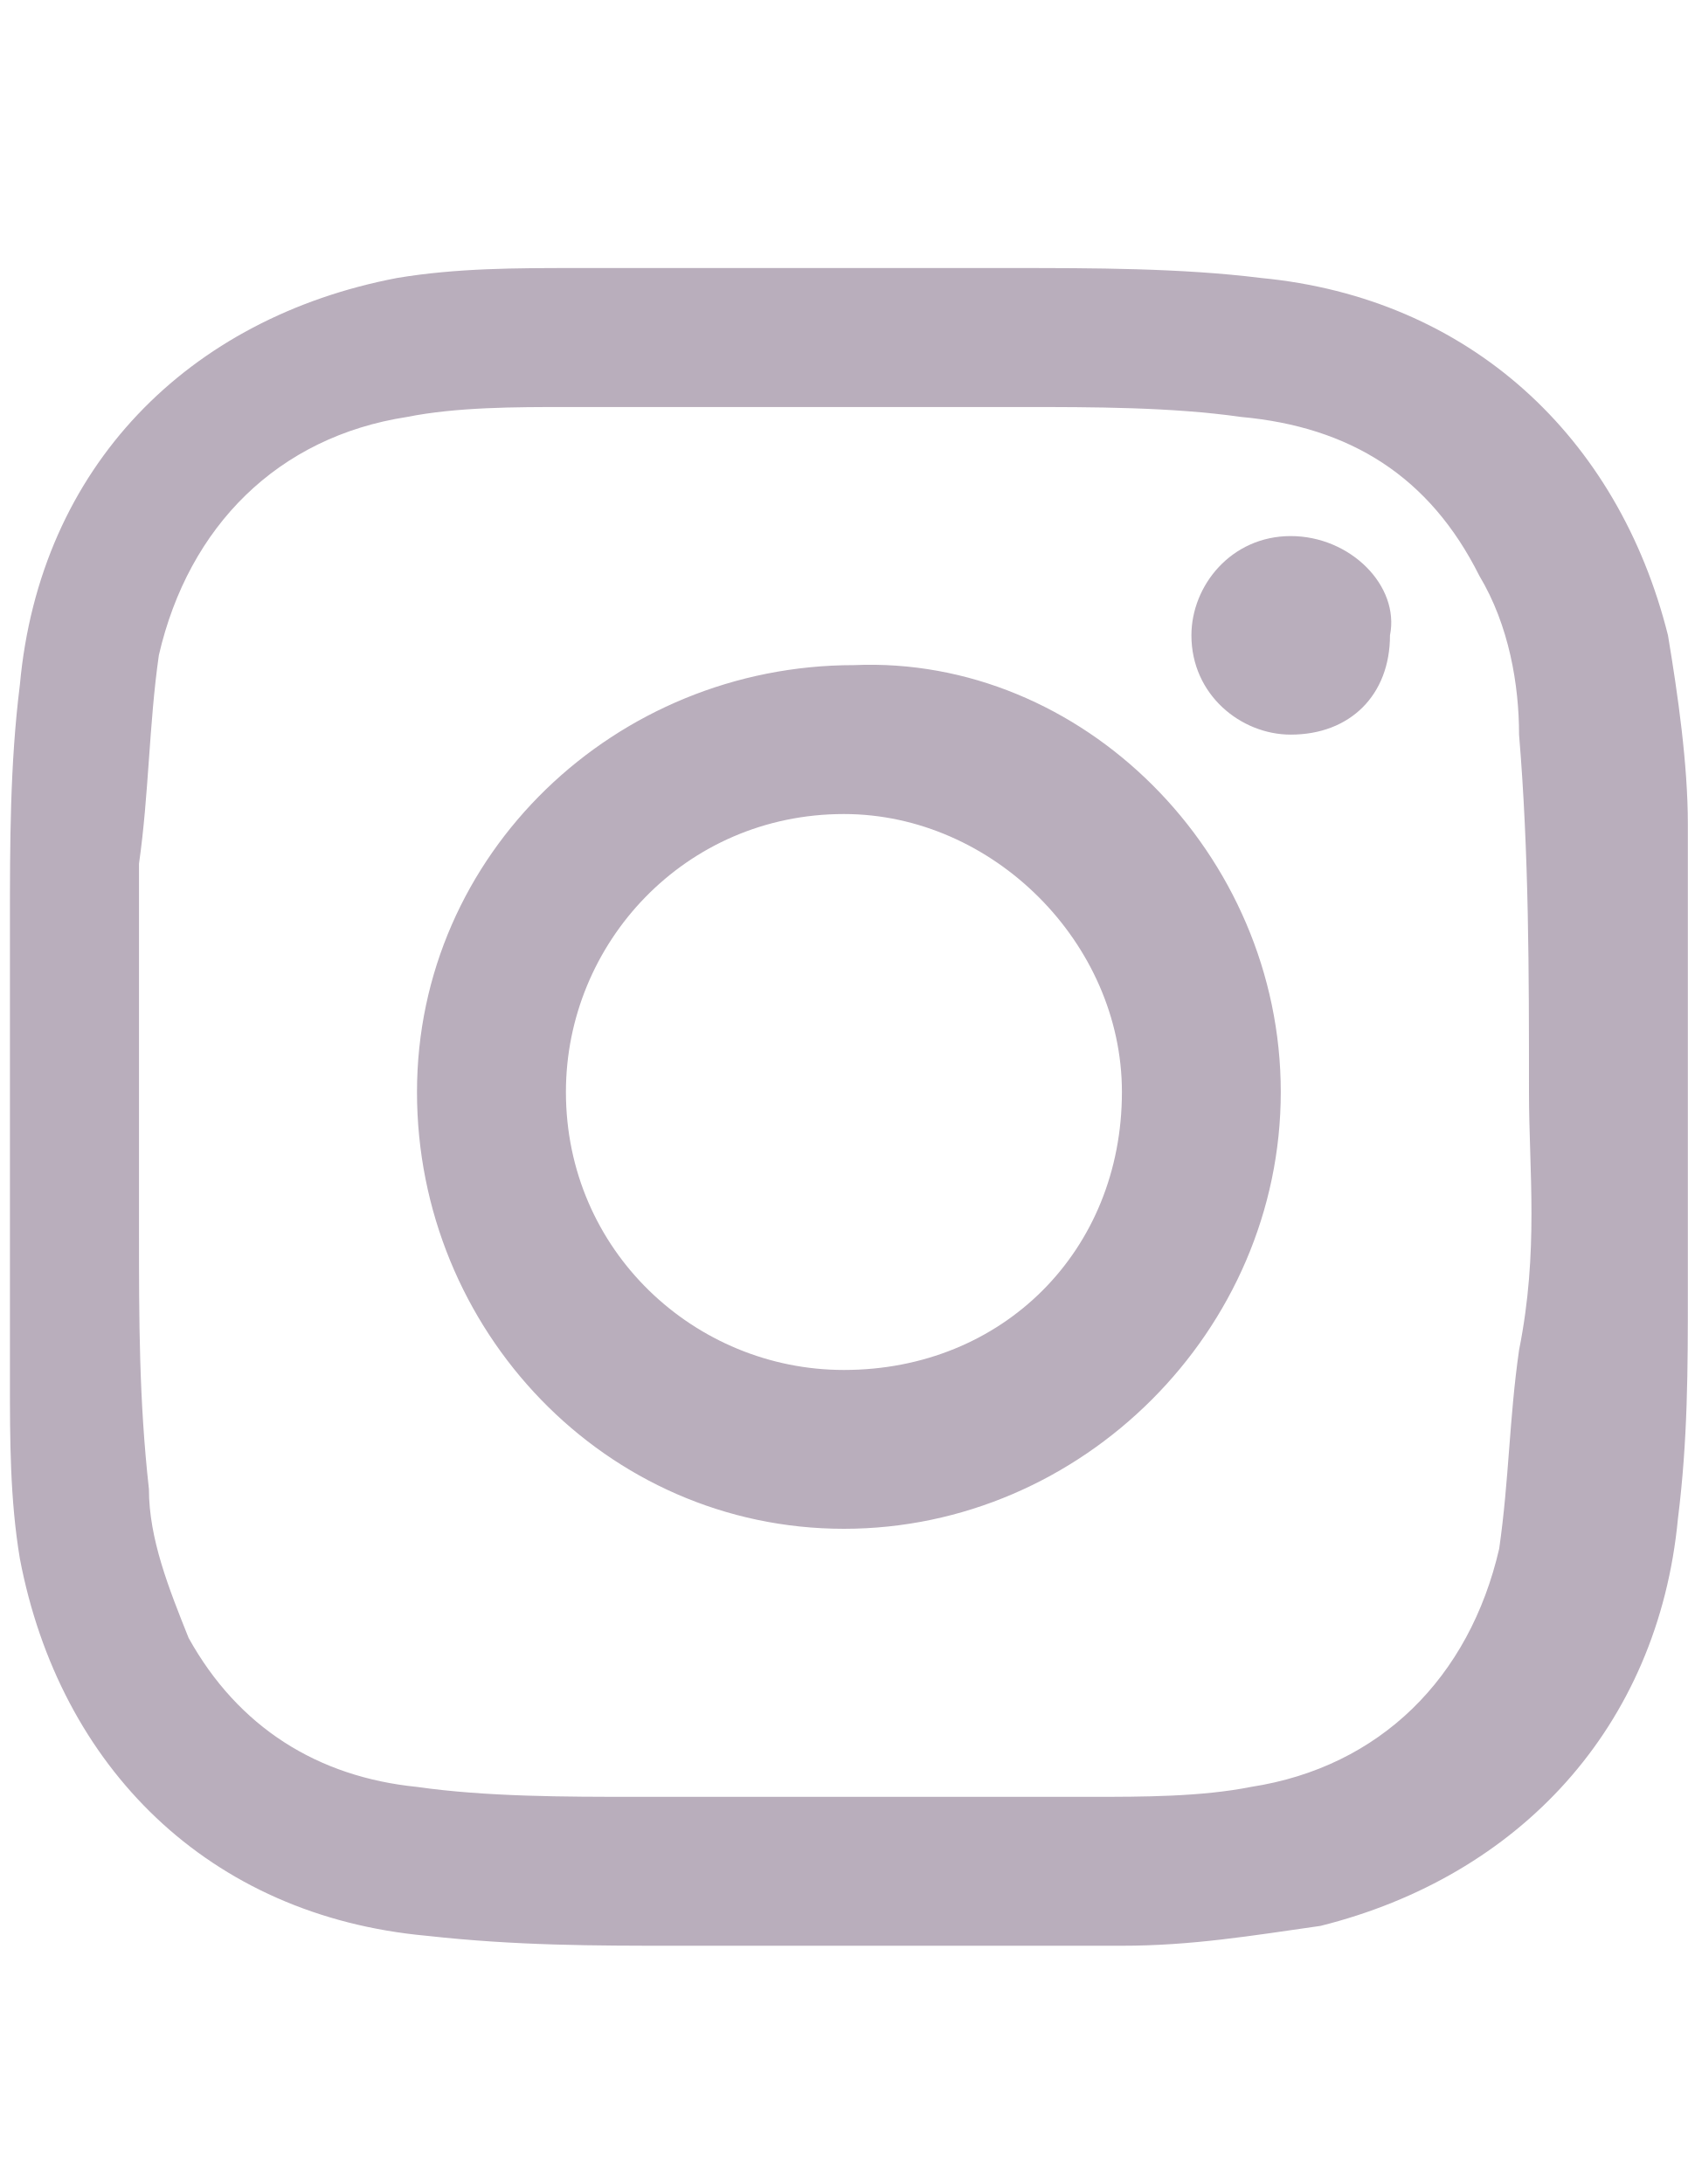
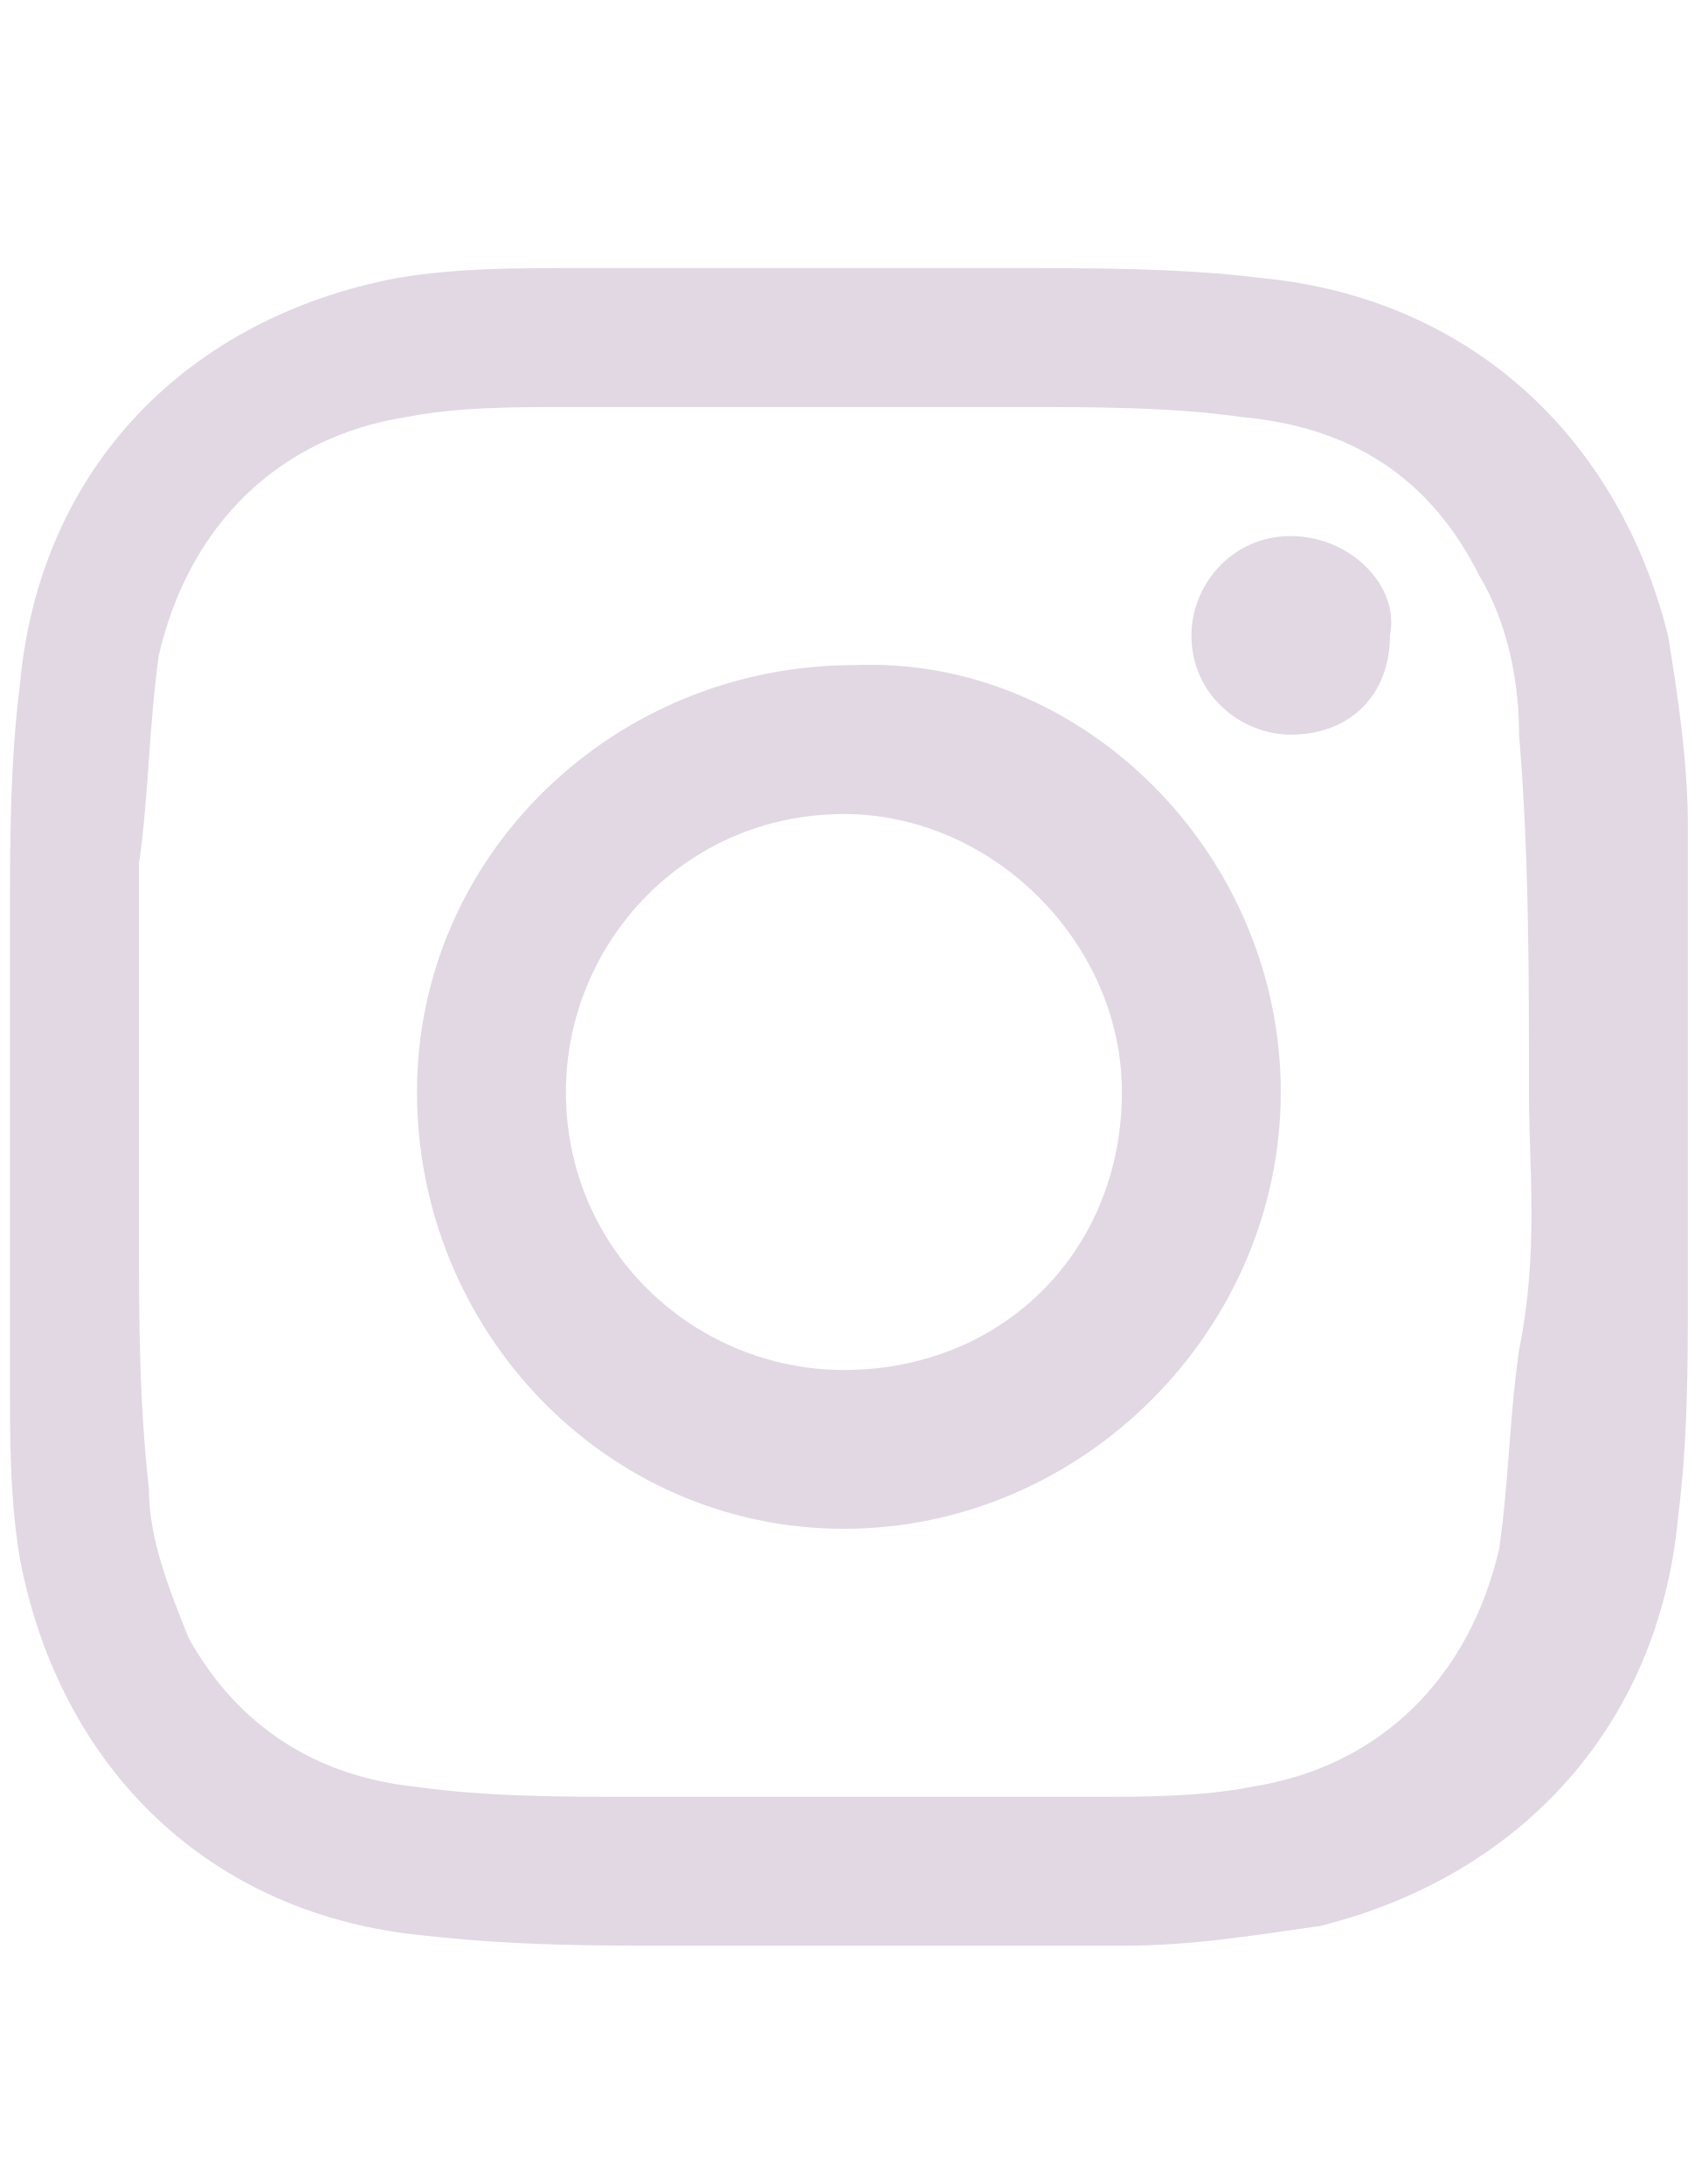
<svg xmlns="http://www.w3.org/2000/svg" version="1.1" id="Layer_1" x="0px" y="0px" viewBox="0 0 612 792" enable-background="new 0 0 612 792" xml:space="preserve">
  <g id="Page-1">
    <g id="Homepage" transform="translate(-330, -73)">
-       <path id="Fill-1" fill="#B9AEBC" d="M798,267.4c-21.6,0-36,18-36,36c0,21.6,18,36,36,36c21.6,0,36-14.4,36-36    C837.6,285.4,819.6,267.4,798,267.4 M736.8,469c0-54-46.8-100.8-100.8-100.8c-57.6,0-100.8,46.8-100.8,100.8    c0,57.6,46.8,100.8,100.8,100.8C693.6,569.8,736.8,526.6,736.8,469 M794.4,469c0,86.4-72,158.4-158.4,158.4s-154.8-72-154.8-158.4    s72-154.8,158.4-154.8C722.4,310.6,794.4,382.6,794.4,469 M884.4,469C888,469,888,469,884.4,469c0-43.2,0-86.4-3.6-129.6    c0-18-3.6-39.6-14.4-57.6c-18-36-46.8-54-86.4-57.6c-25.2-3.6-54-3.6-79.2-3.6c-54,0-111.6,0-165.6,0c-18,0-39.6,0-57.6,3.6    c-46.8,7.2-79.2,39.6-90,86.4c-3.6,25.2-3.6,50.4-7.2,75.6c0,43.2,0,90,0,133.2c0,32.4,0,61.2,3.6,93.6c0,18,7.2,36,14.4,54    c18,32.4,46.8,50.4,82.8,54c25.2,3.6,54,3.6,79.2,3.6c54,0,108,0,165.6,0c18,0,39.6,0,57.6-3.6c46.8-7.2,79.2-39.6,90-86.4    c3.6-25.2,3.6-46.8,7.2-72C888,526.6,884.4,497.8,884.4,469 M942,469c0,25.2,0,46.8,0,72c0,28.8,0,54-3.6,82.8    c-7.2,75.6-57.6,129.6-129.6,147.6c-25.2,3.6-46.8,7.2-72,7.2c-54,0-108,0-162,0c-28.8,0-57.6,0-90-3.6    c-79.2-7.2-133.2-61.2-147.6-136.8c-3.6-21.6-3.6-43.2-3.6-64.8c0-54,0-108,0-165.6c0-28.8,0-57.6,3.6-86.4    c7.2-79.2,61.2-133.2,136.8-147.6c21.6-3.6,43.2-3.6,64.8-3.6c54,0,108,0,158.4,0c28.8,0,61.2,0,90,3.6    c75.6,7.2,129.6,57.6,147.6,129.6c3.6,21.6,7.2,46.8,7.2,68.4C942,400.6,942,436.6,942,469L942,469" />
+       <path id="Fill-1" fill="#E1D8E4" d="M798,267.4c-21.6,0-36,18-36,36c0,21.6,18,36,36,36c21.6,0,36-14.4,36-36    C837.6,285.4,819.6,267.4,798,267.4 M736.8,469c0-54-46.8-100.8-100.8-100.8c-57.6,0-100.8,46.8-100.8,100.8    c0,57.6,46.8,100.8,100.8,100.8C693.6,569.8,736.8,526.6,736.8,469 M794.4,469c0,86.4-72,158.4-158.4,158.4s-154.8-72-154.8-158.4    s72-154.8,158.4-154.8C722.4,310.6,794.4,382.6,794.4,469 M884.4,469C888,469,888,469,884.4,469c0-43.2,0-86.4-3.6-129.6    c0-18-3.6-39.6-14.4-57.6c-18-36-46.8-54-86.4-57.6c-25.2-3.6-54-3.6-79.2-3.6c-54,0-111.6,0-165.6,0c-18,0-39.6,0-57.6,3.6    c-46.8,7.2-79.2,39.6-90,86.4c-3.6,25.2-3.6,50.4-7.2,75.6c0,43.2,0,90,0,133.2c0,32.4,0,61.2,3.6,93.6c0,18,7.2,36,14.4,54    c18,32.4,46.8,50.4,82.8,54c25.2,3.6,54,3.6,79.2,3.6c54,0,108,0,165.6,0c18,0,39.6,0,57.6-3.6c46.8-7.2,79.2-39.6,90-86.4    c3.6-25.2,3.6-46.8,7.2-72C888,526.6,884.4,497.8,884.4,469 M942,469c0,25.2,0,46.8,0,72c0,28.8,0,54-3.6,82.8    c-7.2,75.6-57.6,129.6-129.6,147.6c-25.2,3.6-46.8,7.2-72,7.2c-54,0-108,0-162,0c-28.8,0-57.6,0-90-3.6    c-79.2-7.2-133.2-61.2-147.6-136.8c-3.6-21.6-3.6-43.2-3.6-64.8c0-54,0-108,0-165.6c0-28.8,0-57.6,3.6-86.4    c7.2-79.2,61.2-133.2,136.8-147.6c21.6-3.6,43.2-3.6,64.8-3.6c54,0,108,0,158.4,0c28.8,0,61.2,0,90,3.6    c75.6,7.2,129.6,57.6,147.6,129.6c3.6,21.6,7.2,46.8,7.2,68.4C942,400.6,942,436.6,942,469L942,469" />
    </g>
  </g>
</svg>
